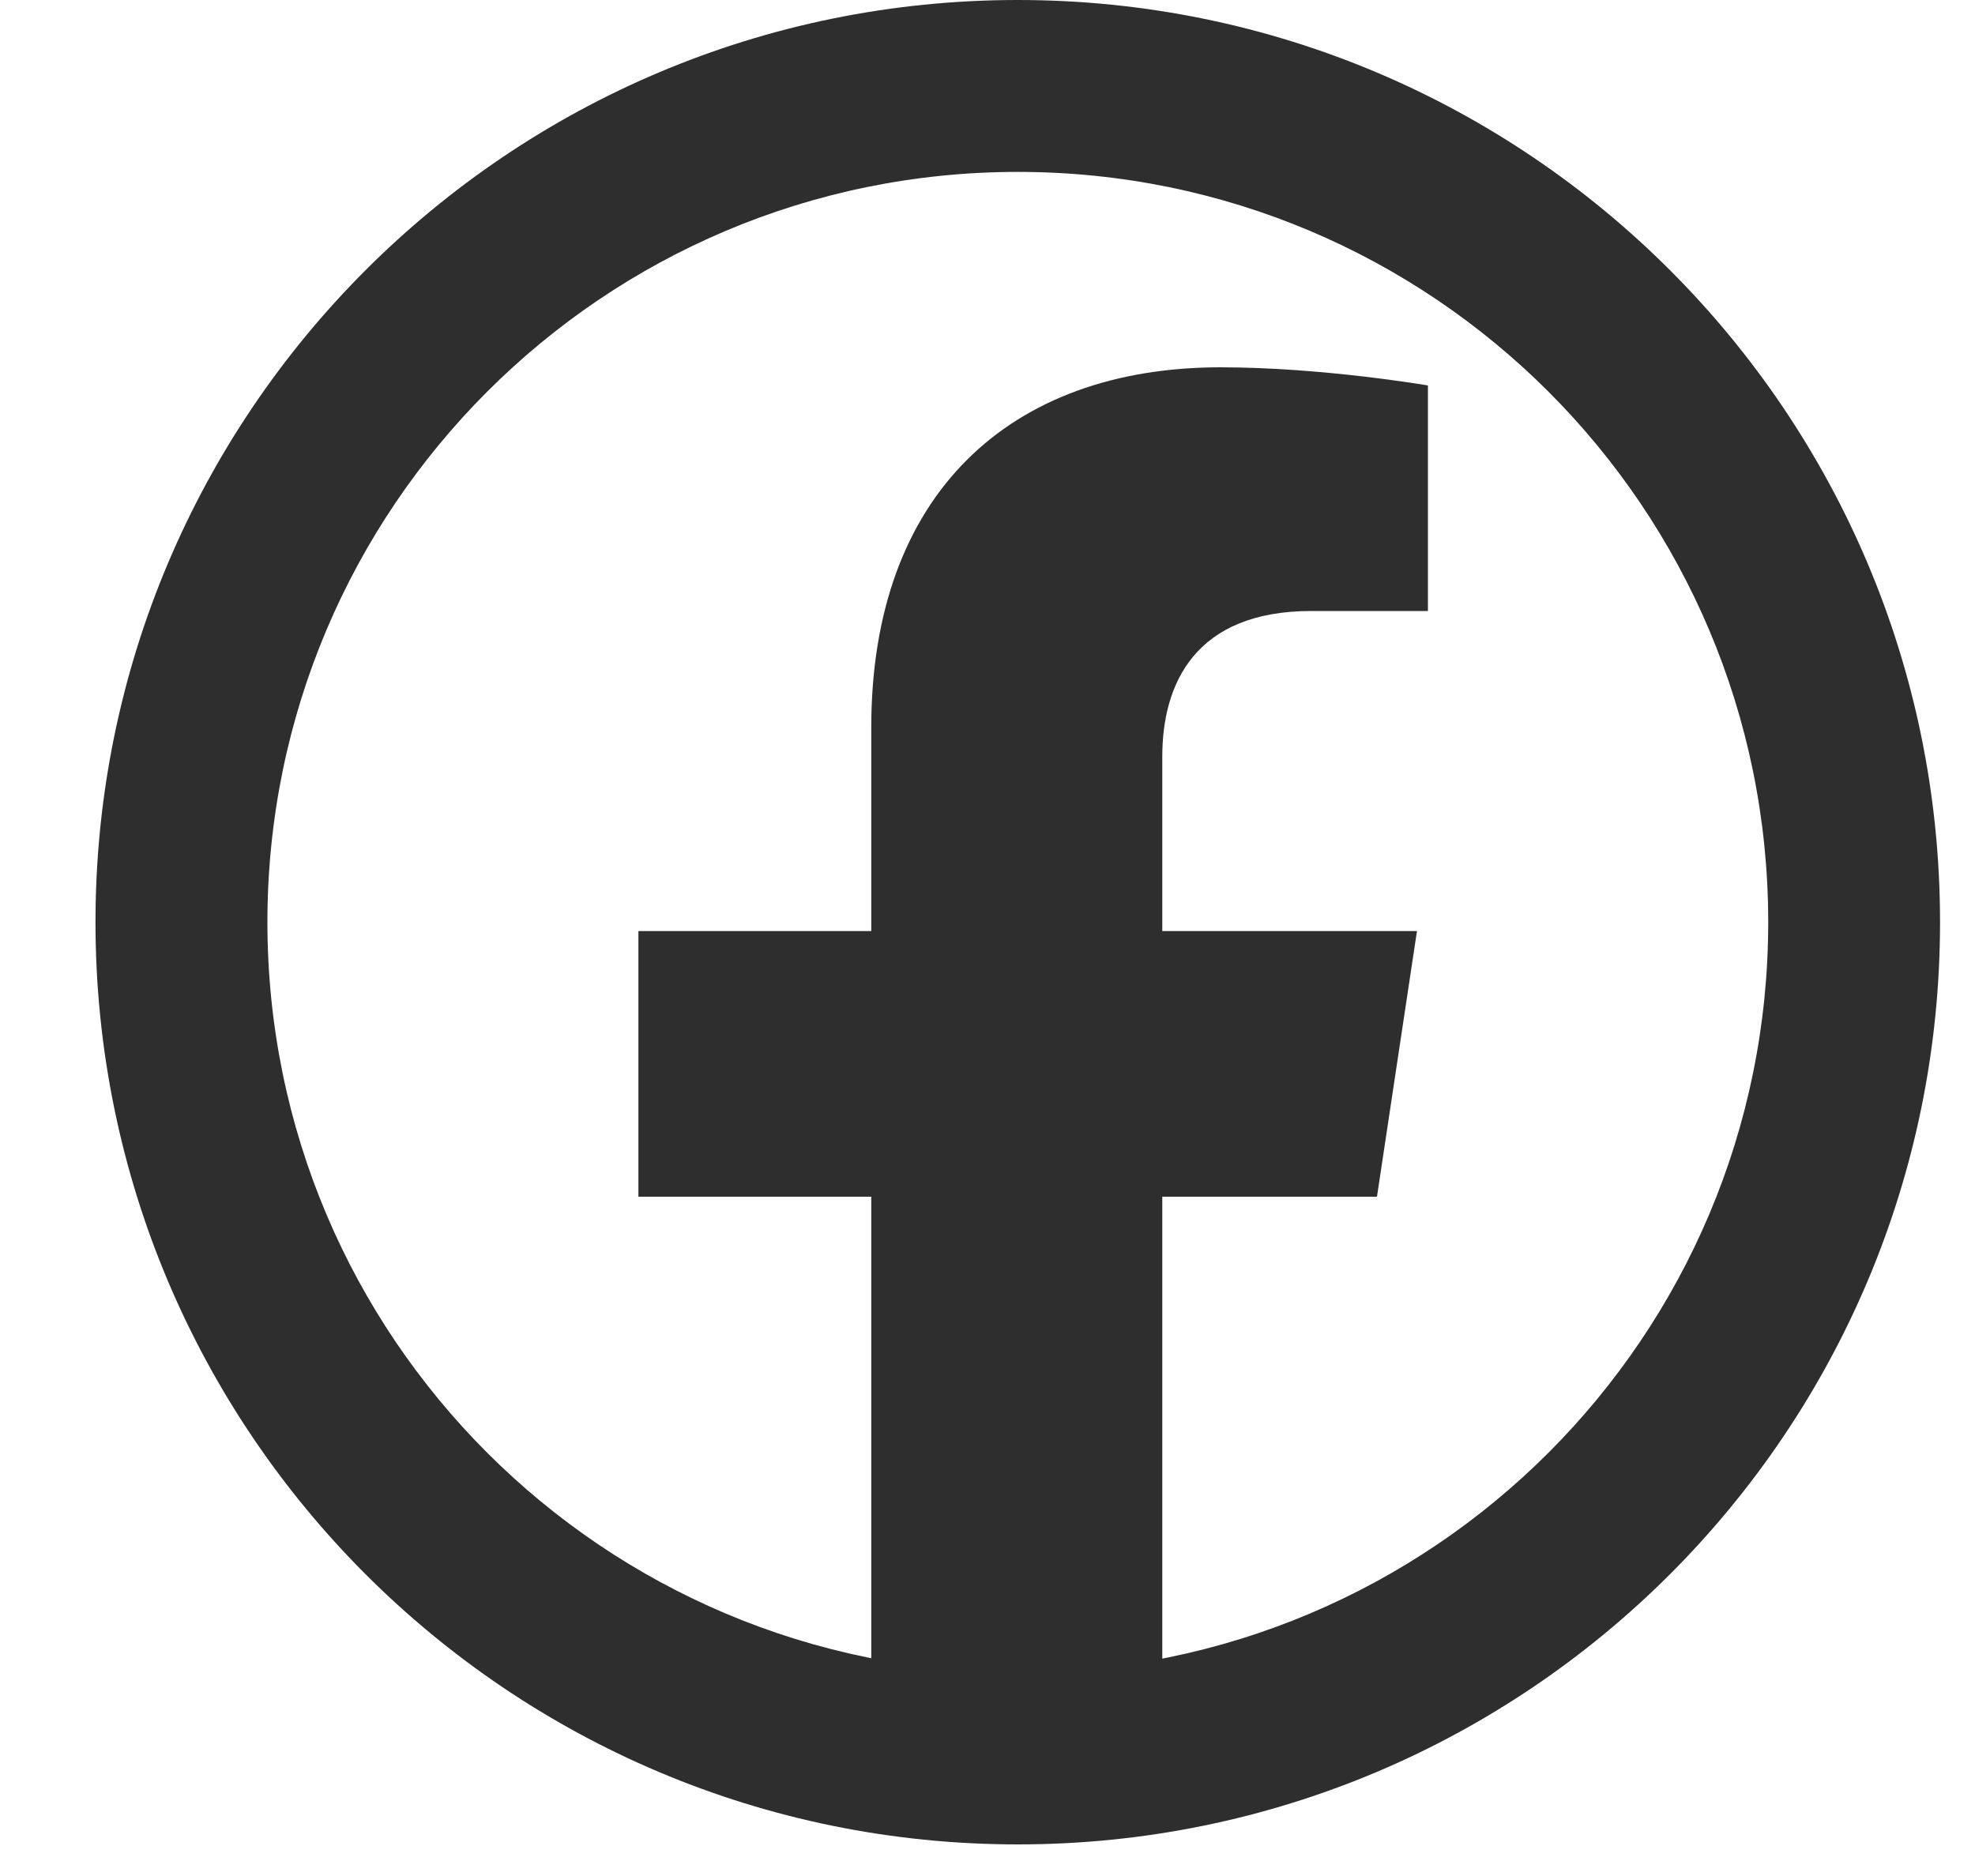
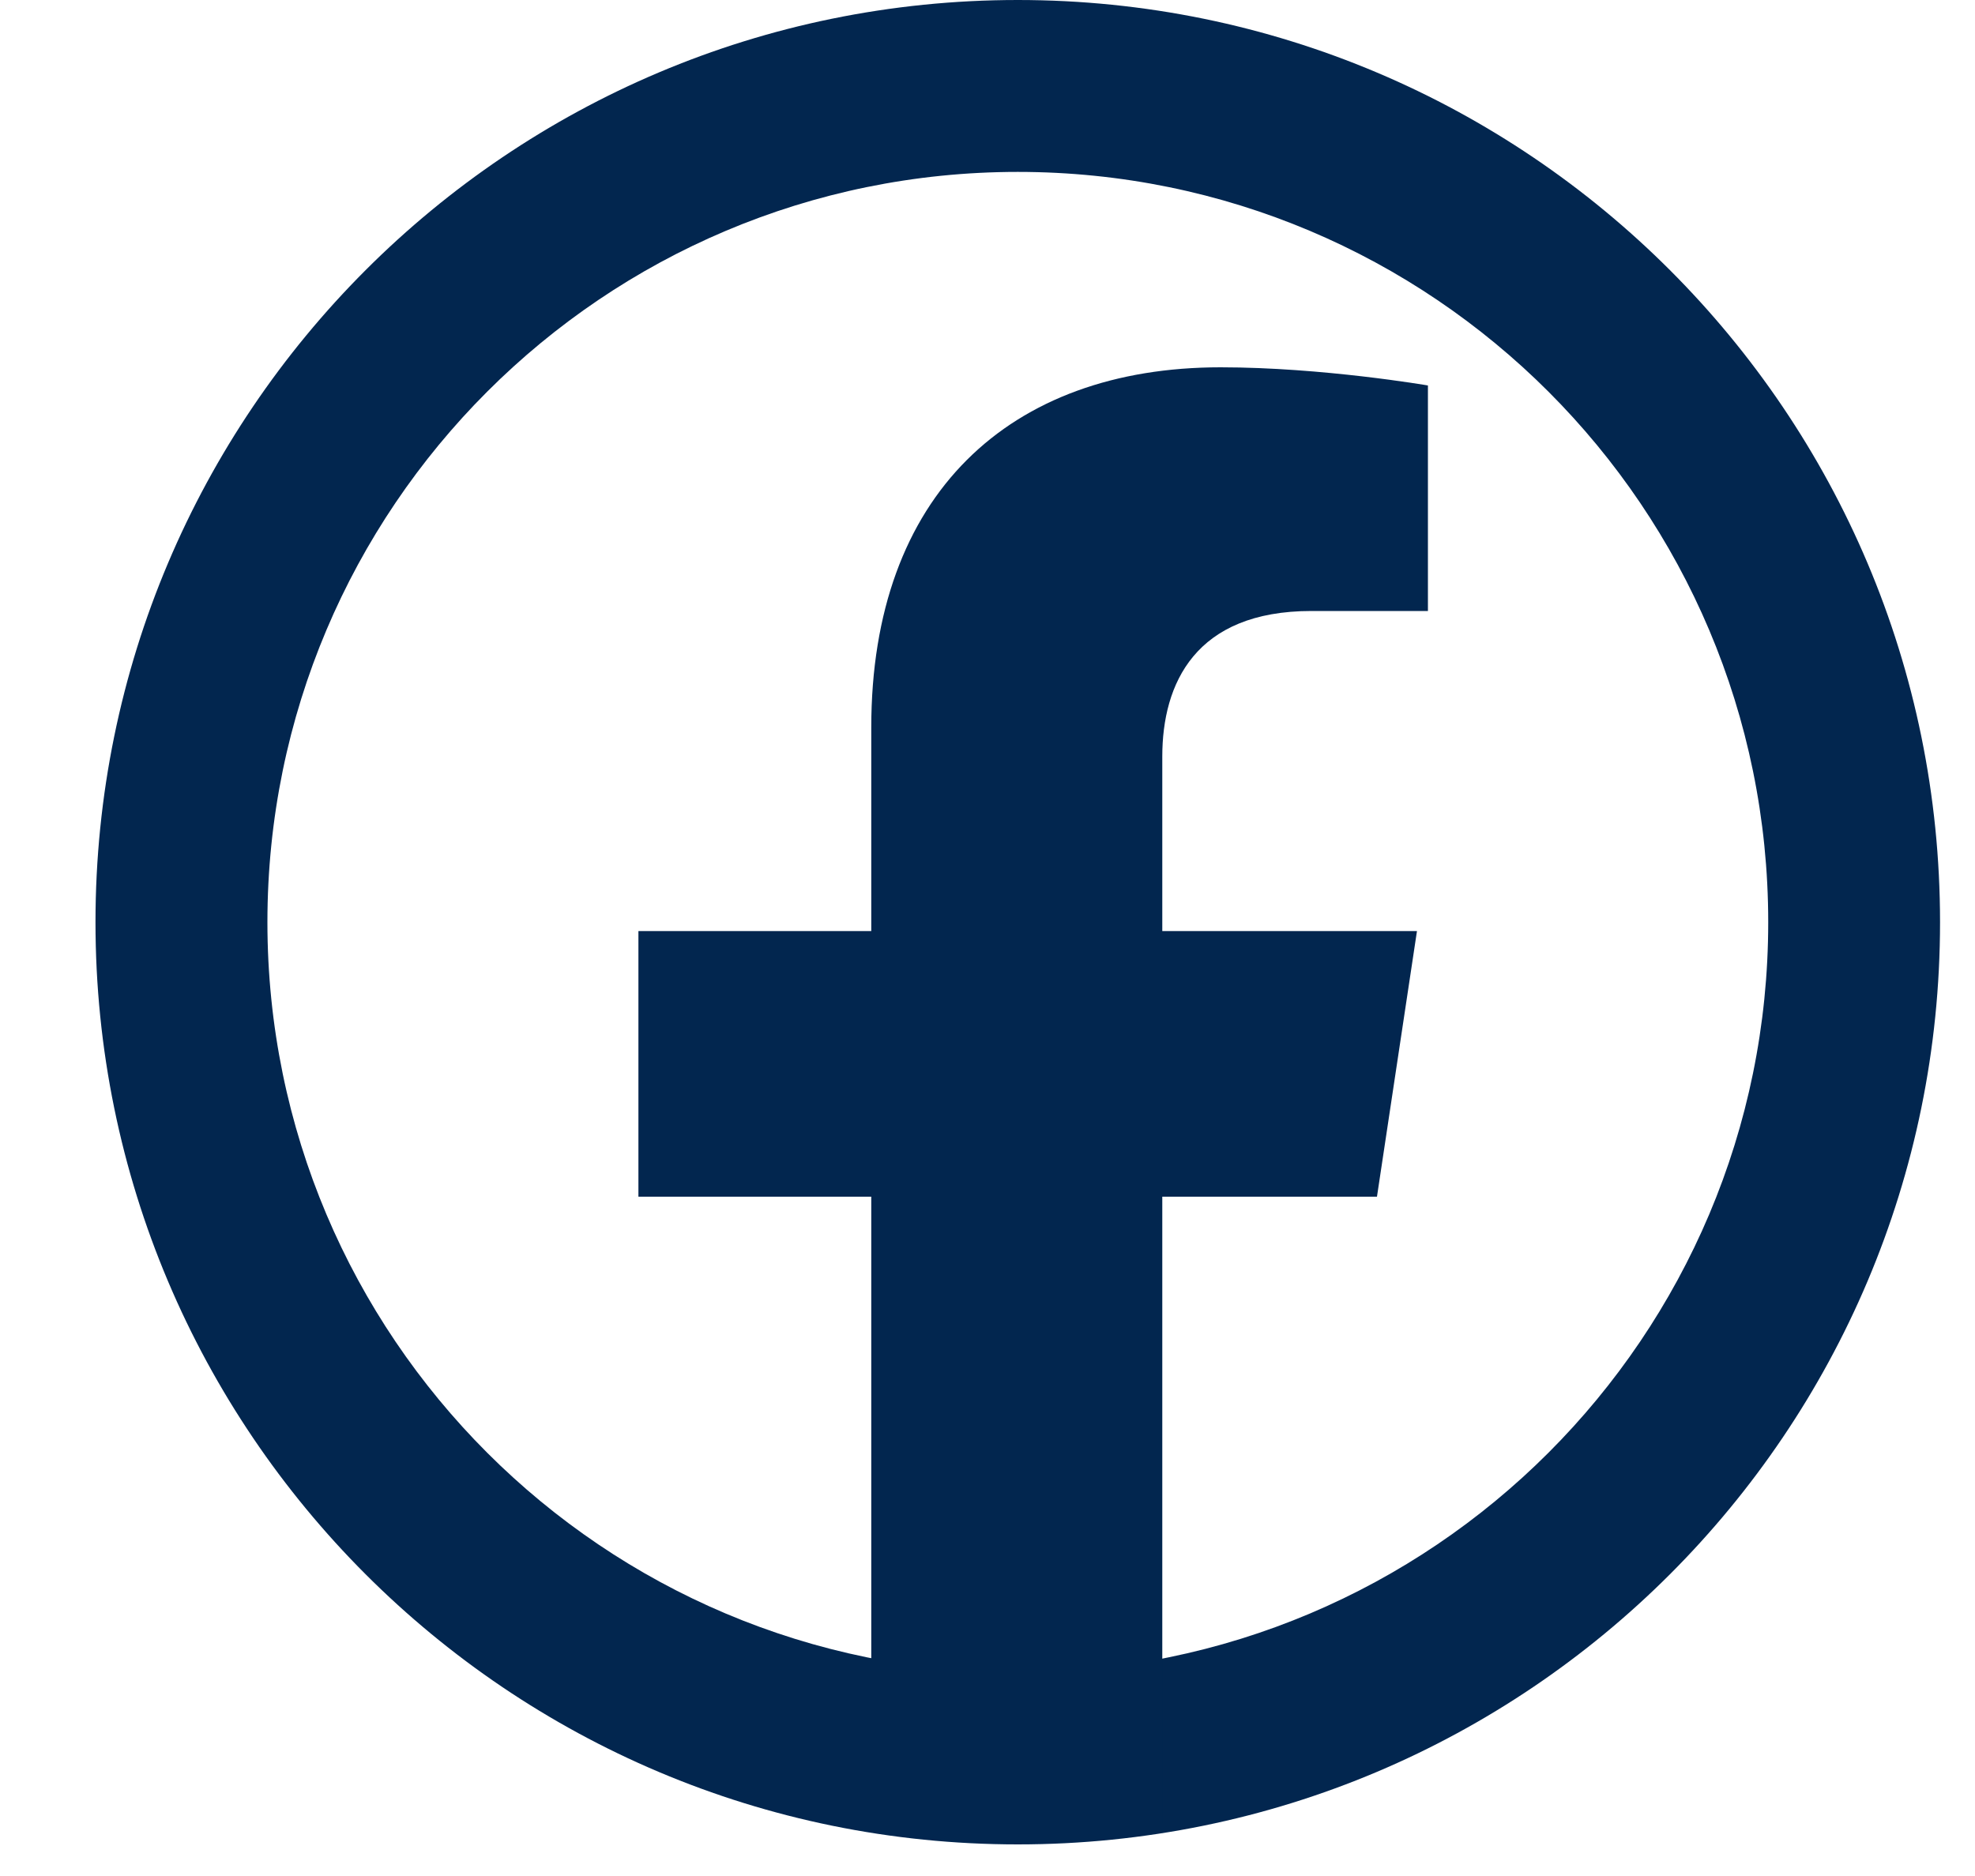
<svg xmlns="http://www.w3.org/2000/svg" width="20" height="19" viewBox="0 0 20 19" fill="none">
-   <path fill-rule="evenodd" clip-rule="evenodd" d="M10.307 16.939C14.504 16.939 17.906 13.537 17.906 9.34C17.906 5.143 14.504 1.741 10.307 1.741C6.11 1.741 2.708 5.143 2.708 9.34C2.708 13.537 6.11 16.939 10.307 16.939ZM10.307 18.68C15.465 18.68 19.646 14.498 19.646 9.34C19.646 4.182 15.465 0 10.307 0C5.148 0 0.967 4.182 0.967 9.34C0.967 14.498 5.148 18.68 10.307 18.68Z" fill="#2E2E2E" />
-   <path d="M8.823 12.12V18.466H11.77V12.12H13.944L14.349 9.43H11.77V7.662C11.77 6.925 12.102 6.188 13.281 6.188H14.46V3.904C14.46 3.904 13.391 3.72 12.36 3.72C10.223 3.72 8.823 5.009 8.823 7.367V9.43H6.465V12.12H8.823Z" fill="#2E2E2E" />
+   <path fill-rule="evenodd" clip-rule="evenodd" d="M10.307 16.939C14.504 16.939 17.906 13.537 17.906 9.34C17.906 5.143 14.504 1.741 10.307 1.741C6.11 1.741 2.708 5.143 2.708 9.34C2.708 13.537 6.11 16.939 10.307 16.939ZM10.307 18.68C15.465 18.68 19.646 14.498 19.646 9.34C19.646 4.182 15.465 0 10.307 0C5.148 0 0.967 4.182 0.967 9.34C0.967 14.498 5.148 18.68 10.307 18.68Z" fill="#02264F" />
+   <path d="M8.823 12.12V18.466H11.77V12.12H13.944L14.349 9.43H11.77V7.662C11.77 6.925 12.102 6.188 13.281 6.188H14.46V3.904C14.46 3.904 13.391 3.72 12.36 3.72C10.223 3.72 8.823 5.009 8.823 7.367V9.43H6.465V12.12H8.823Z" fill="#02264F" />
</svg>
